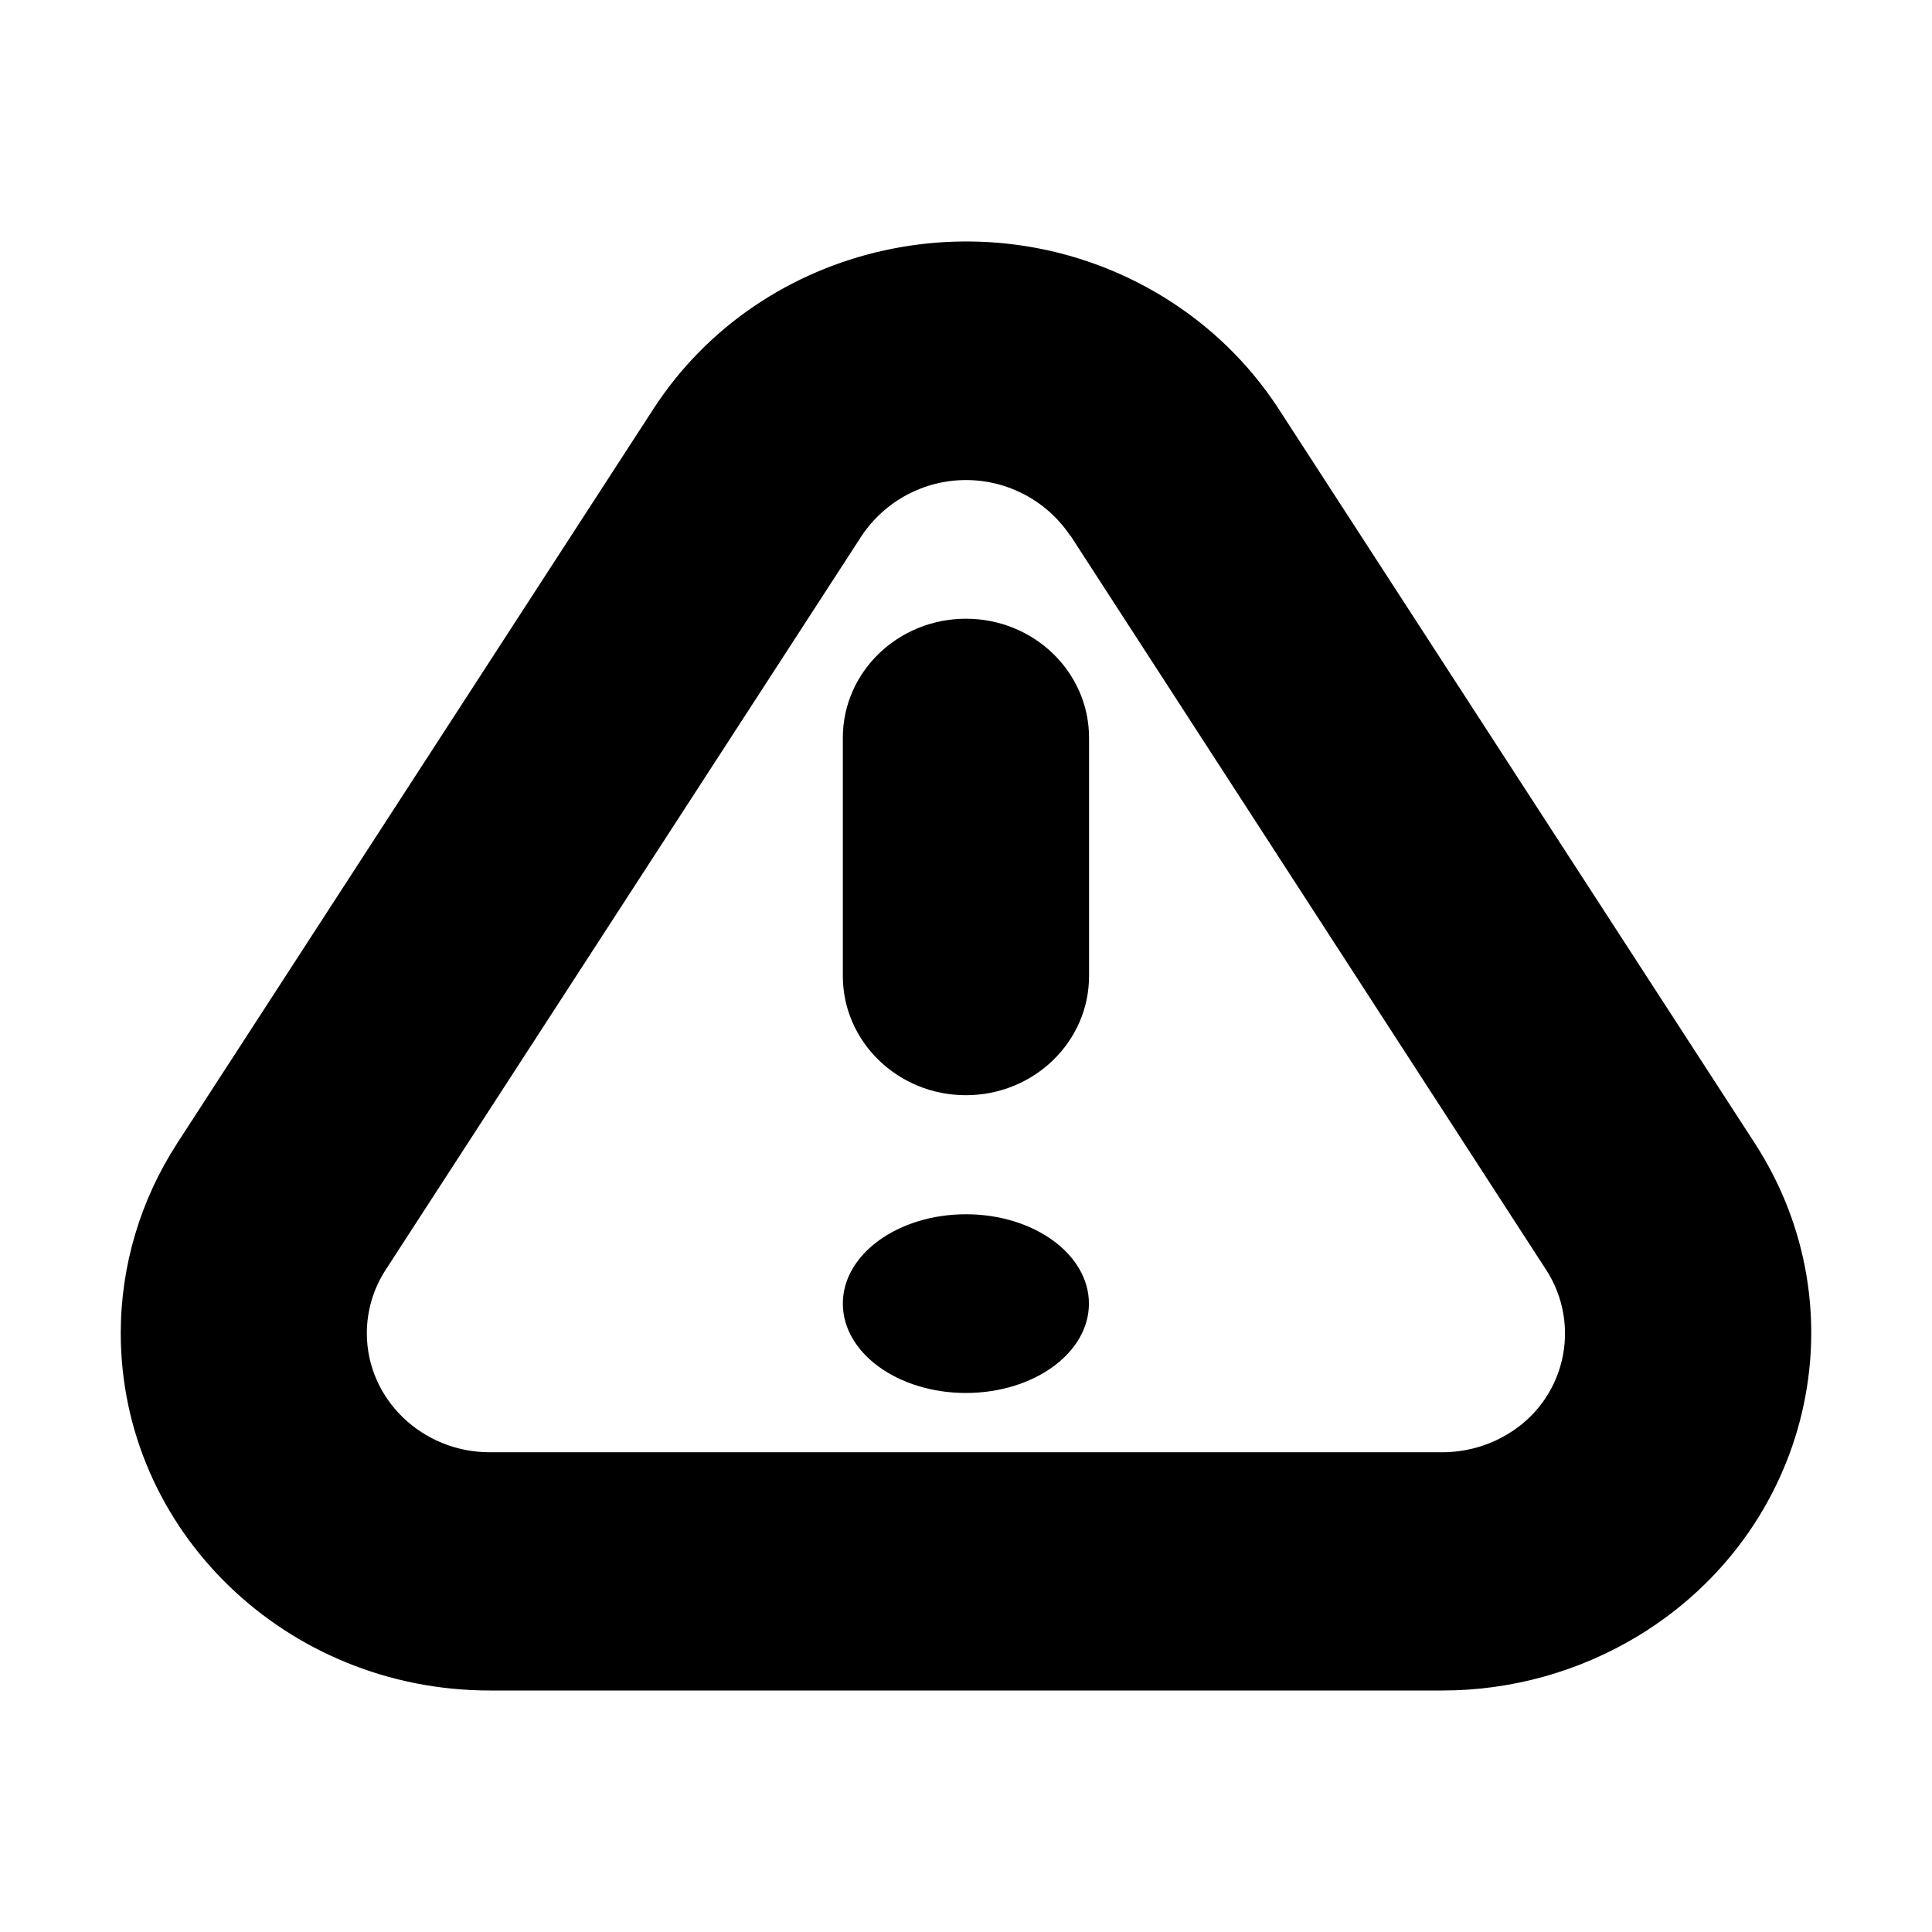
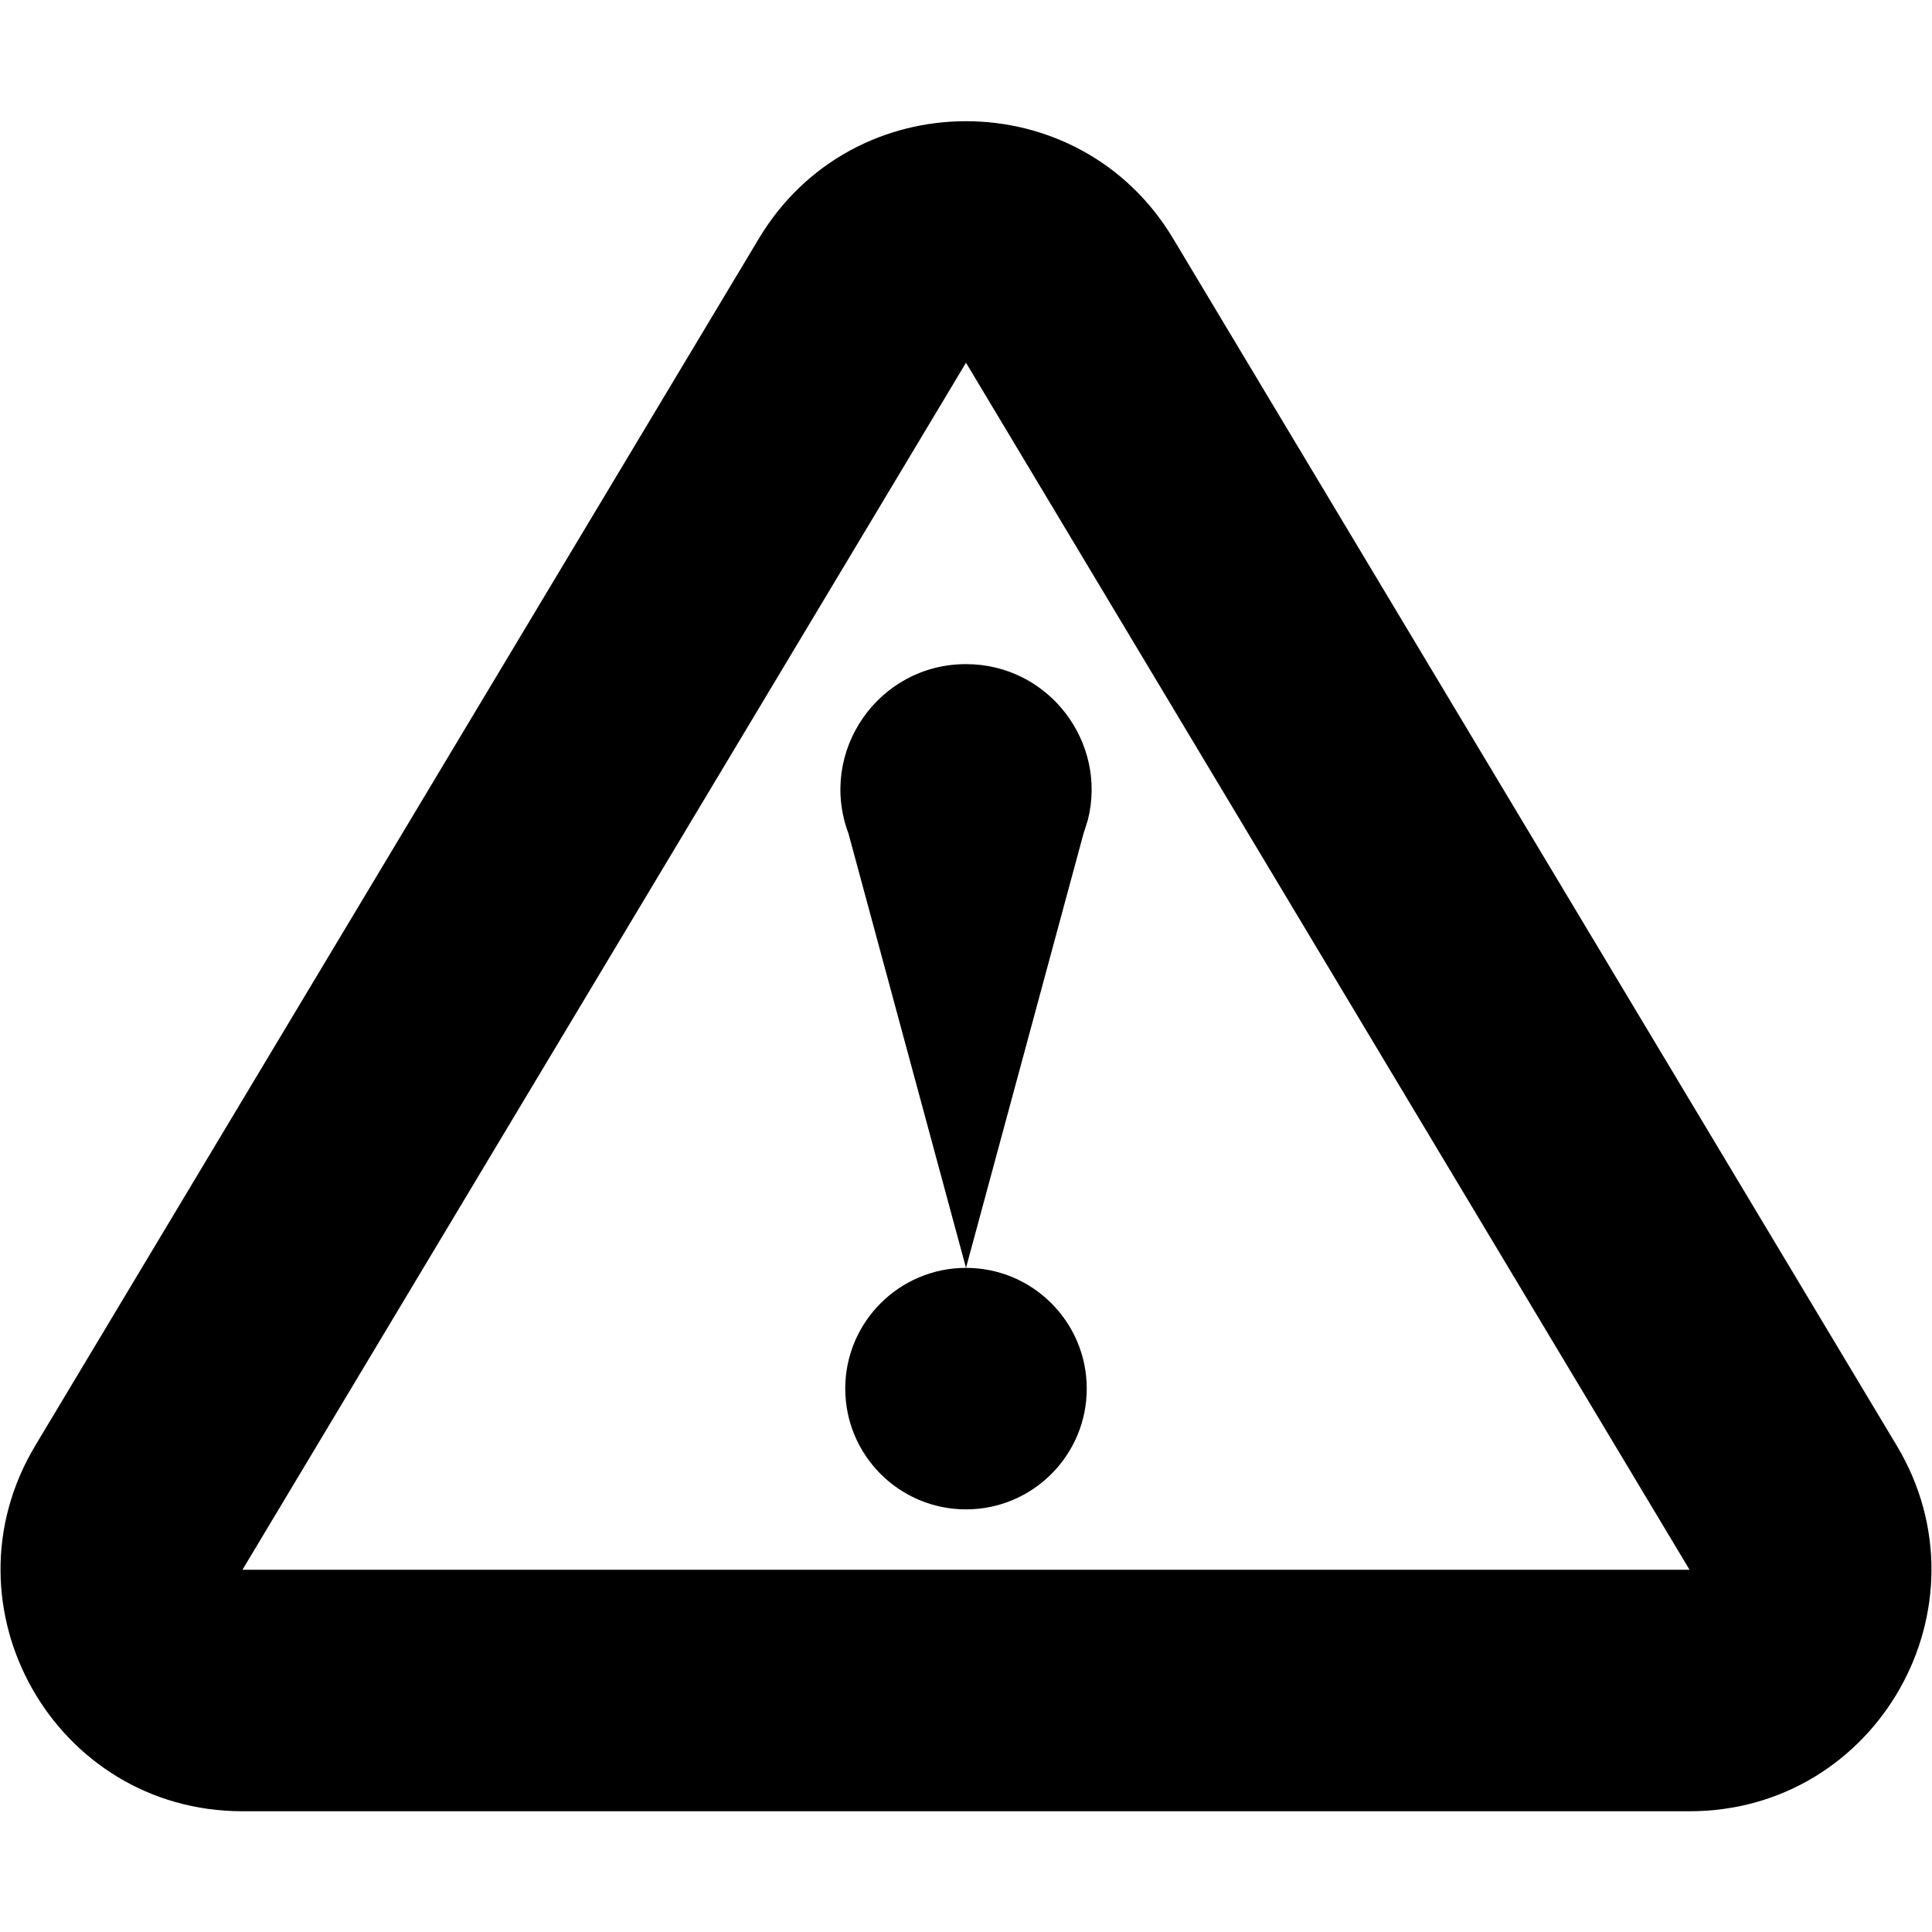
<svg xmlns="http://www.w3.org/2000/svg" width="16" height="16" viewBox="0 0 16 16">
-   <path d="M10.589 3.386l3.943 6.081c.897 1.384.466 3.21-.964 4.08a3.131 3.131 0 0 1-1.625.453H4.057C2.368 14 1 12.675 1 11.04c0-.556.162-1.101.468-1.573l3.943-6.08c.898-1.385 2.784-1.803 4.214-.934.39.237.719.556.964.933zm-1.726 1.05a1.039 1.039 0 0 0-1.726 0l-3.943 6.08a.963.963 0 0 0-.156.525c0 .544.456.986 1.019.986h7.886c.192 0 .38-.052.542-.15a.968.968 0 0 0 .32-1.36L8.864 4.434zm-.864.688c.563 0 1.02.441 1.02.986v1.973c0 .545-.457.987-1.02.987-.562 0-1.019-.442-1.019-.987V6.11c0-.545.457-.986 1.02-.986zm0 6.412c-.562 0-1.019-.331-1.019-.74s.457-.74 1.02-.74c.562 0 1.018.331 1.018.74s-.456.74-1.019.74z" id="a" />
+   <path fill="#000000" d="M9.715,1.975 L15.708,11.972 C16.507,13.305 15.547,15 13.992,15 L2.008,15 C0.453,15 -0.507,13.305 0.292,11.972 L6.285,1.975 C7.061,0.68 8.939,0.68 9.715,1.975 Z M8,3.004 L2.008,13 L13.992,13 L8,3.004 Z M8,10.5 C8.552,10.5 9,10.948 9,11.5 C9,12.052 8.552,12.5 8,12.5 C7.448,12.5 7,12.052 7,11.5 C7,10.948 7.448,10.5 8,10.5 Z M8,5.5 C8.685,5.5 9.172,6.147 9.009,6.791 L8.973,6.904 L8,10.5 L7.027,6.904 C6.772,6.225 7.274,5.5 8,5.5 Z" />
</svg>
